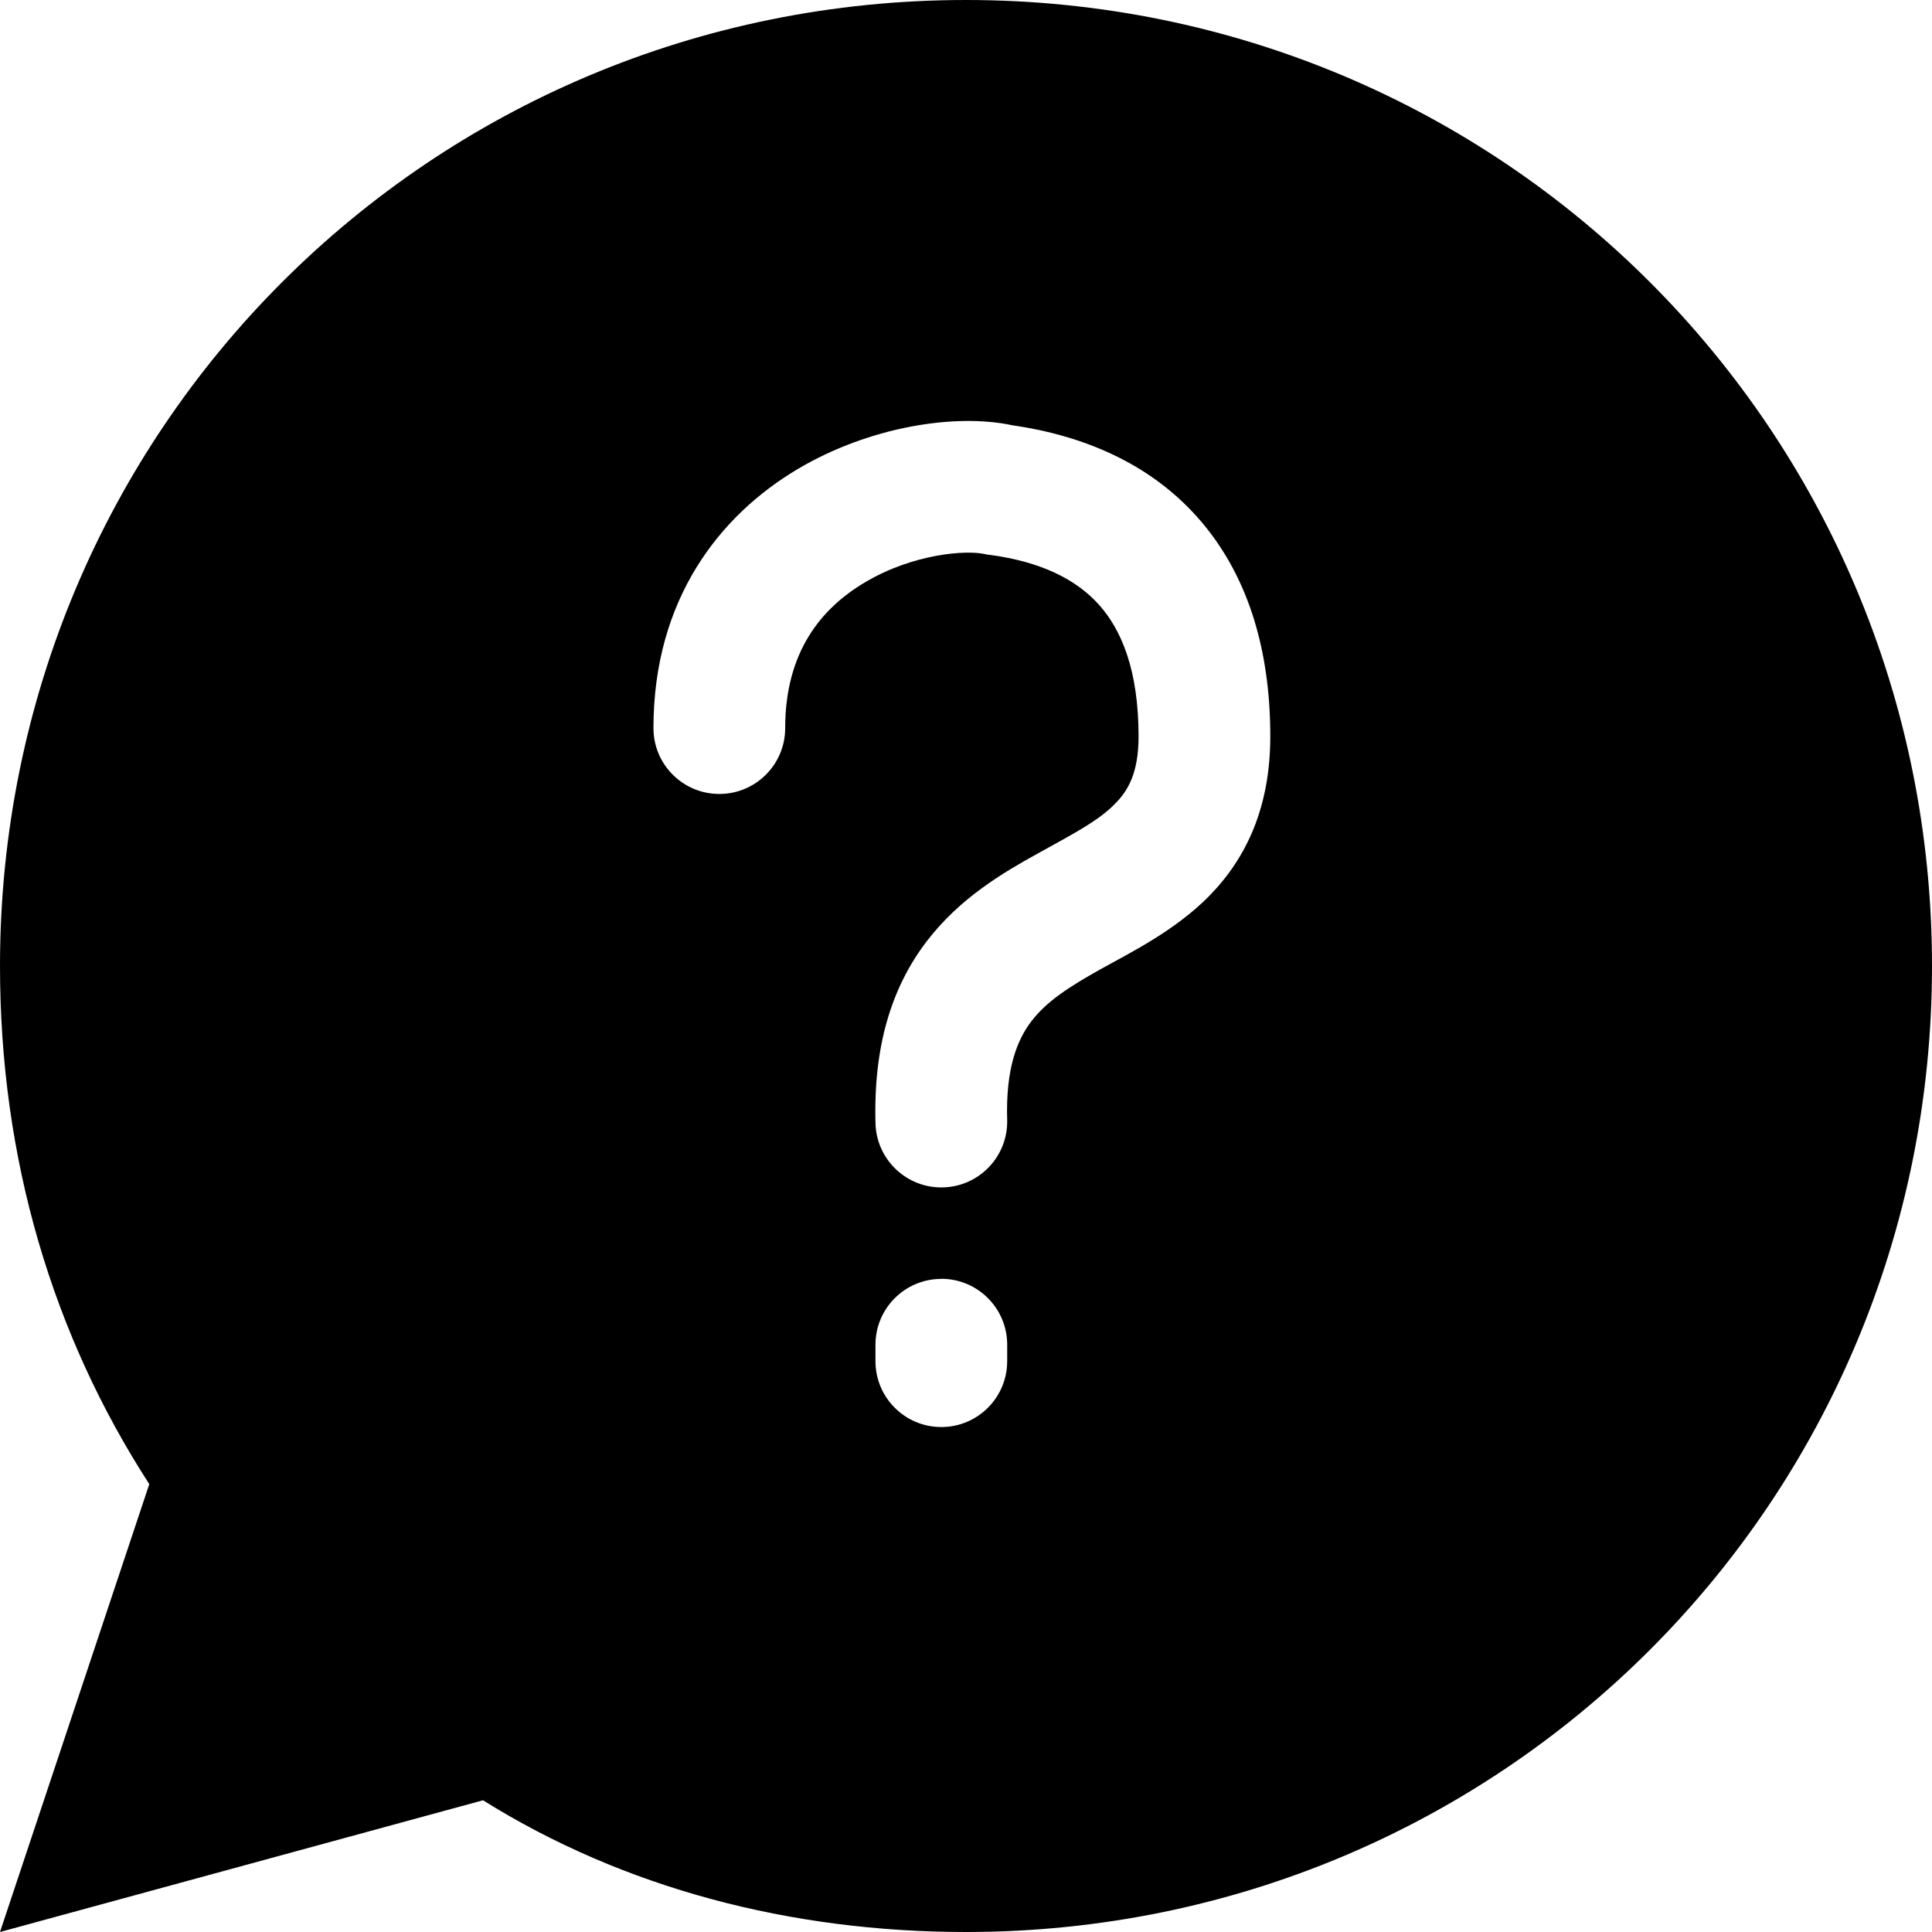
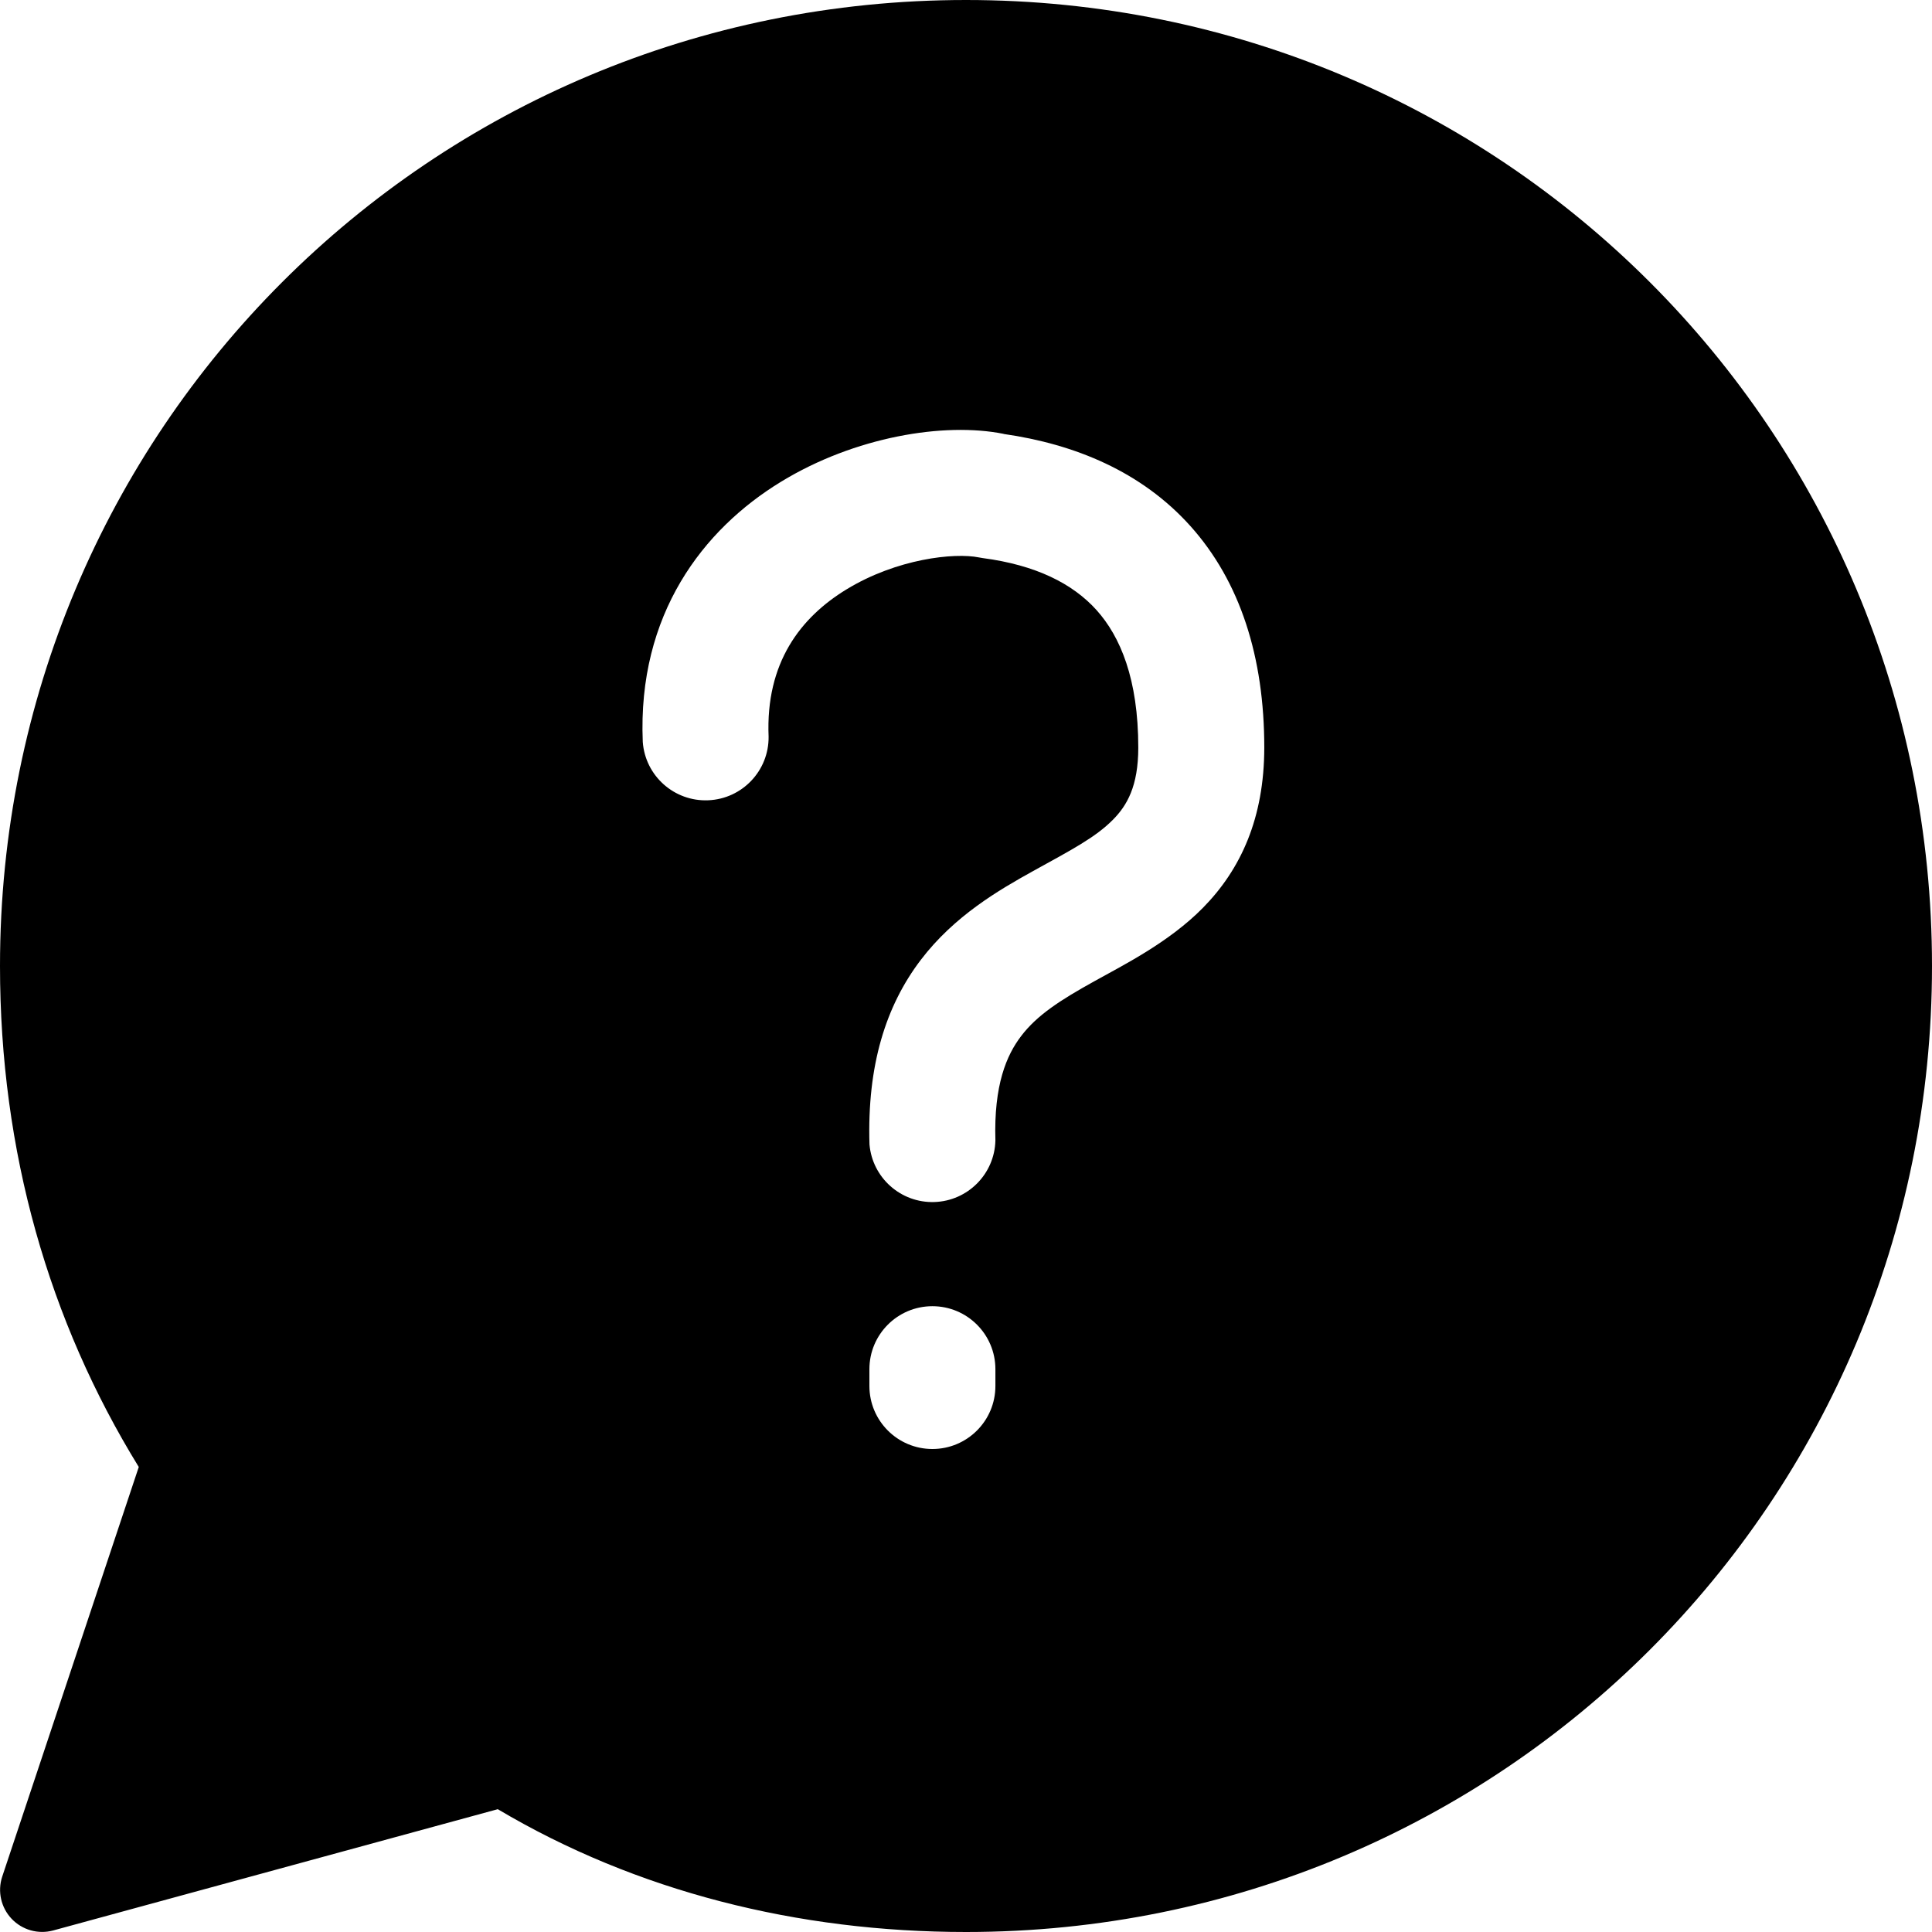
- <svg xmlns="http://www.w3.org/2000/svg" width="22" height="22" fill="currentColor" viewBox="0 0 22 22">
-   <path fill-rule="evenodd" d="M11 0c6.1 0 11 4.9 11 11s-4.9 11-11 11c-2 0-3.9-.5-5.5-1.5L0 22l1.7-5.1C.6 15.2 0 13.2 0 11 0 4.9 4.9 0 11 0Zm-.281 14.563a.75.75 0 0 0-.75.75v.187a.75.75 0 0 0 1.5 0v-.188a.75.75 0 0 0-.75-.75Zm.805-9.721c-.634-.136-1.615.01-2.44.499-.885.525-1.643 1.479-1.643 2.95a.75.75 0 1 0 1.5 0c0-.869.412-1.366.909-1.66.55-.327 1.153-.369 1.362-.322l.031.006.032.004c.581.078.98.279 1.238.566.255.284.452.742.452 1.5 0 .42-.122.62-.266.766-.192.196-.453.33-.88.567-.384.212-.888.504-1.268 1.003-.4.524-.609 1.2-.581 2.088a.75.75 0 0 0 1.499-.047c-.02-.61.122-.931.275-1.132.173-.226.424-.39.8-.6.333-.184.84-.436 1.224-.826.432-.44.697-1.023.697-1.82 0-1.02-.272-1.872-.836-2.501-.55-.613-1.3-.925-2.105-1.041Z" clip-rule="evenodd" />
+ <svg xmlns="http://www.w3.org/2000/svg" width="23" height="23" fill="currentColor" viewBox="0 0 23 23">
+   <path fill-rule="evenodd" d="M11.5 0C17.876 0 23 5.124 23 11.5S17.876 23 11.5 23c-2.005 0-3.927-.484-5.574-1.462L.632 22.982a.501.501 0 0 1-.606-.64l1.626-4.878C.582 15.726 0 13.706 0 11.5 0 5.124 5.124 0 11.5 0m-.4 15.55a.75.75 0 0 0-.75.75v.2a.75.75 0 0 0 1.5 0v-.2a.75.75 0 0 0-.75-.75m.848-10.385c-.709-.142-1.774.035-2.65.57-.928.566-1.71 1.578-1.646 3.097A.75.75 0 0 0 9.15 8.77c-.037-.88.38-1.42.928-1.754.599-.365 1.284-.439 1.576-.38l.047.008c.629.083 1.068.302 1.354.62.282.315.496.819.496 1.636 0 .462-.136.69-.299.856-.212.215-.498.362-.952.613-.409.227-.939.534-1.338 1.058-.418.549-.64 1.259-.611 2.197a.751.751 0 0 0 1.499-.047c-.02-.661.133-1.015.305-1.241.19-.251.468-.43.872-.654.358-.199.89-.465 1.293-.874.453-.46.73-1.07.731-1.908 0-1.081-.288-1.978-.88-2.638-.579-.645-1.371-.974-2.224-1.096z" clip-rule="evenodd" />
</svg>
